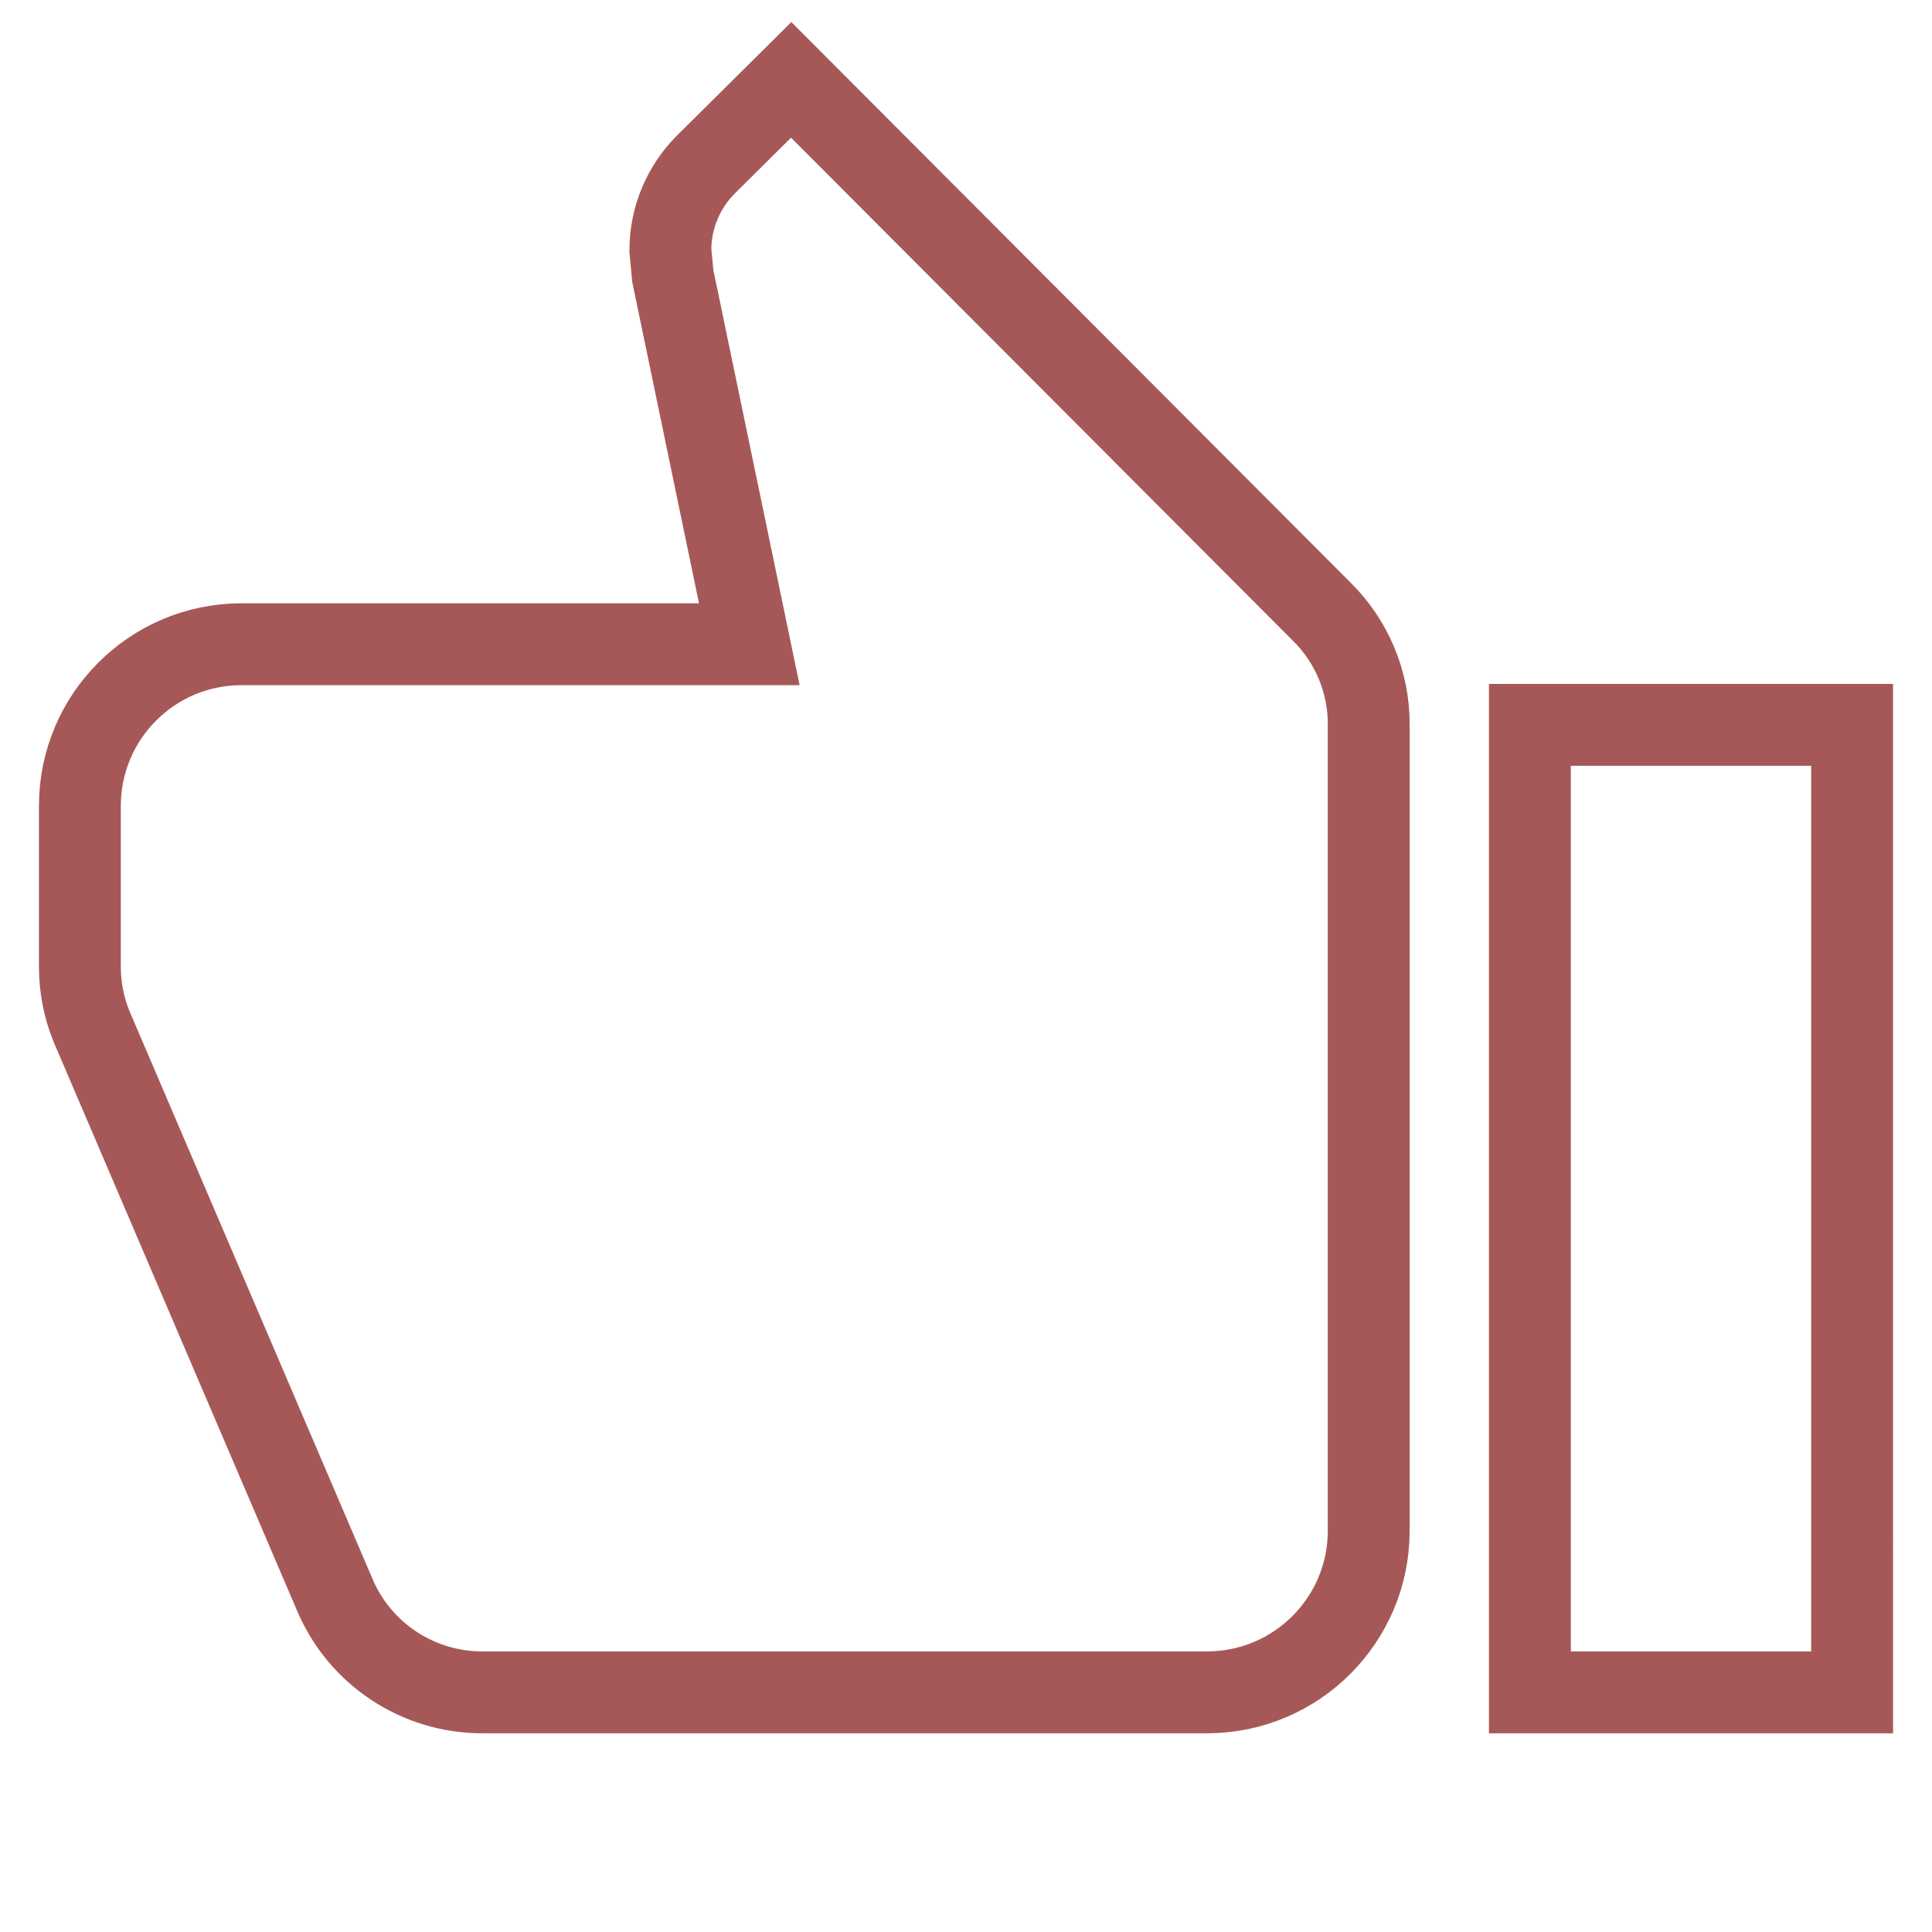
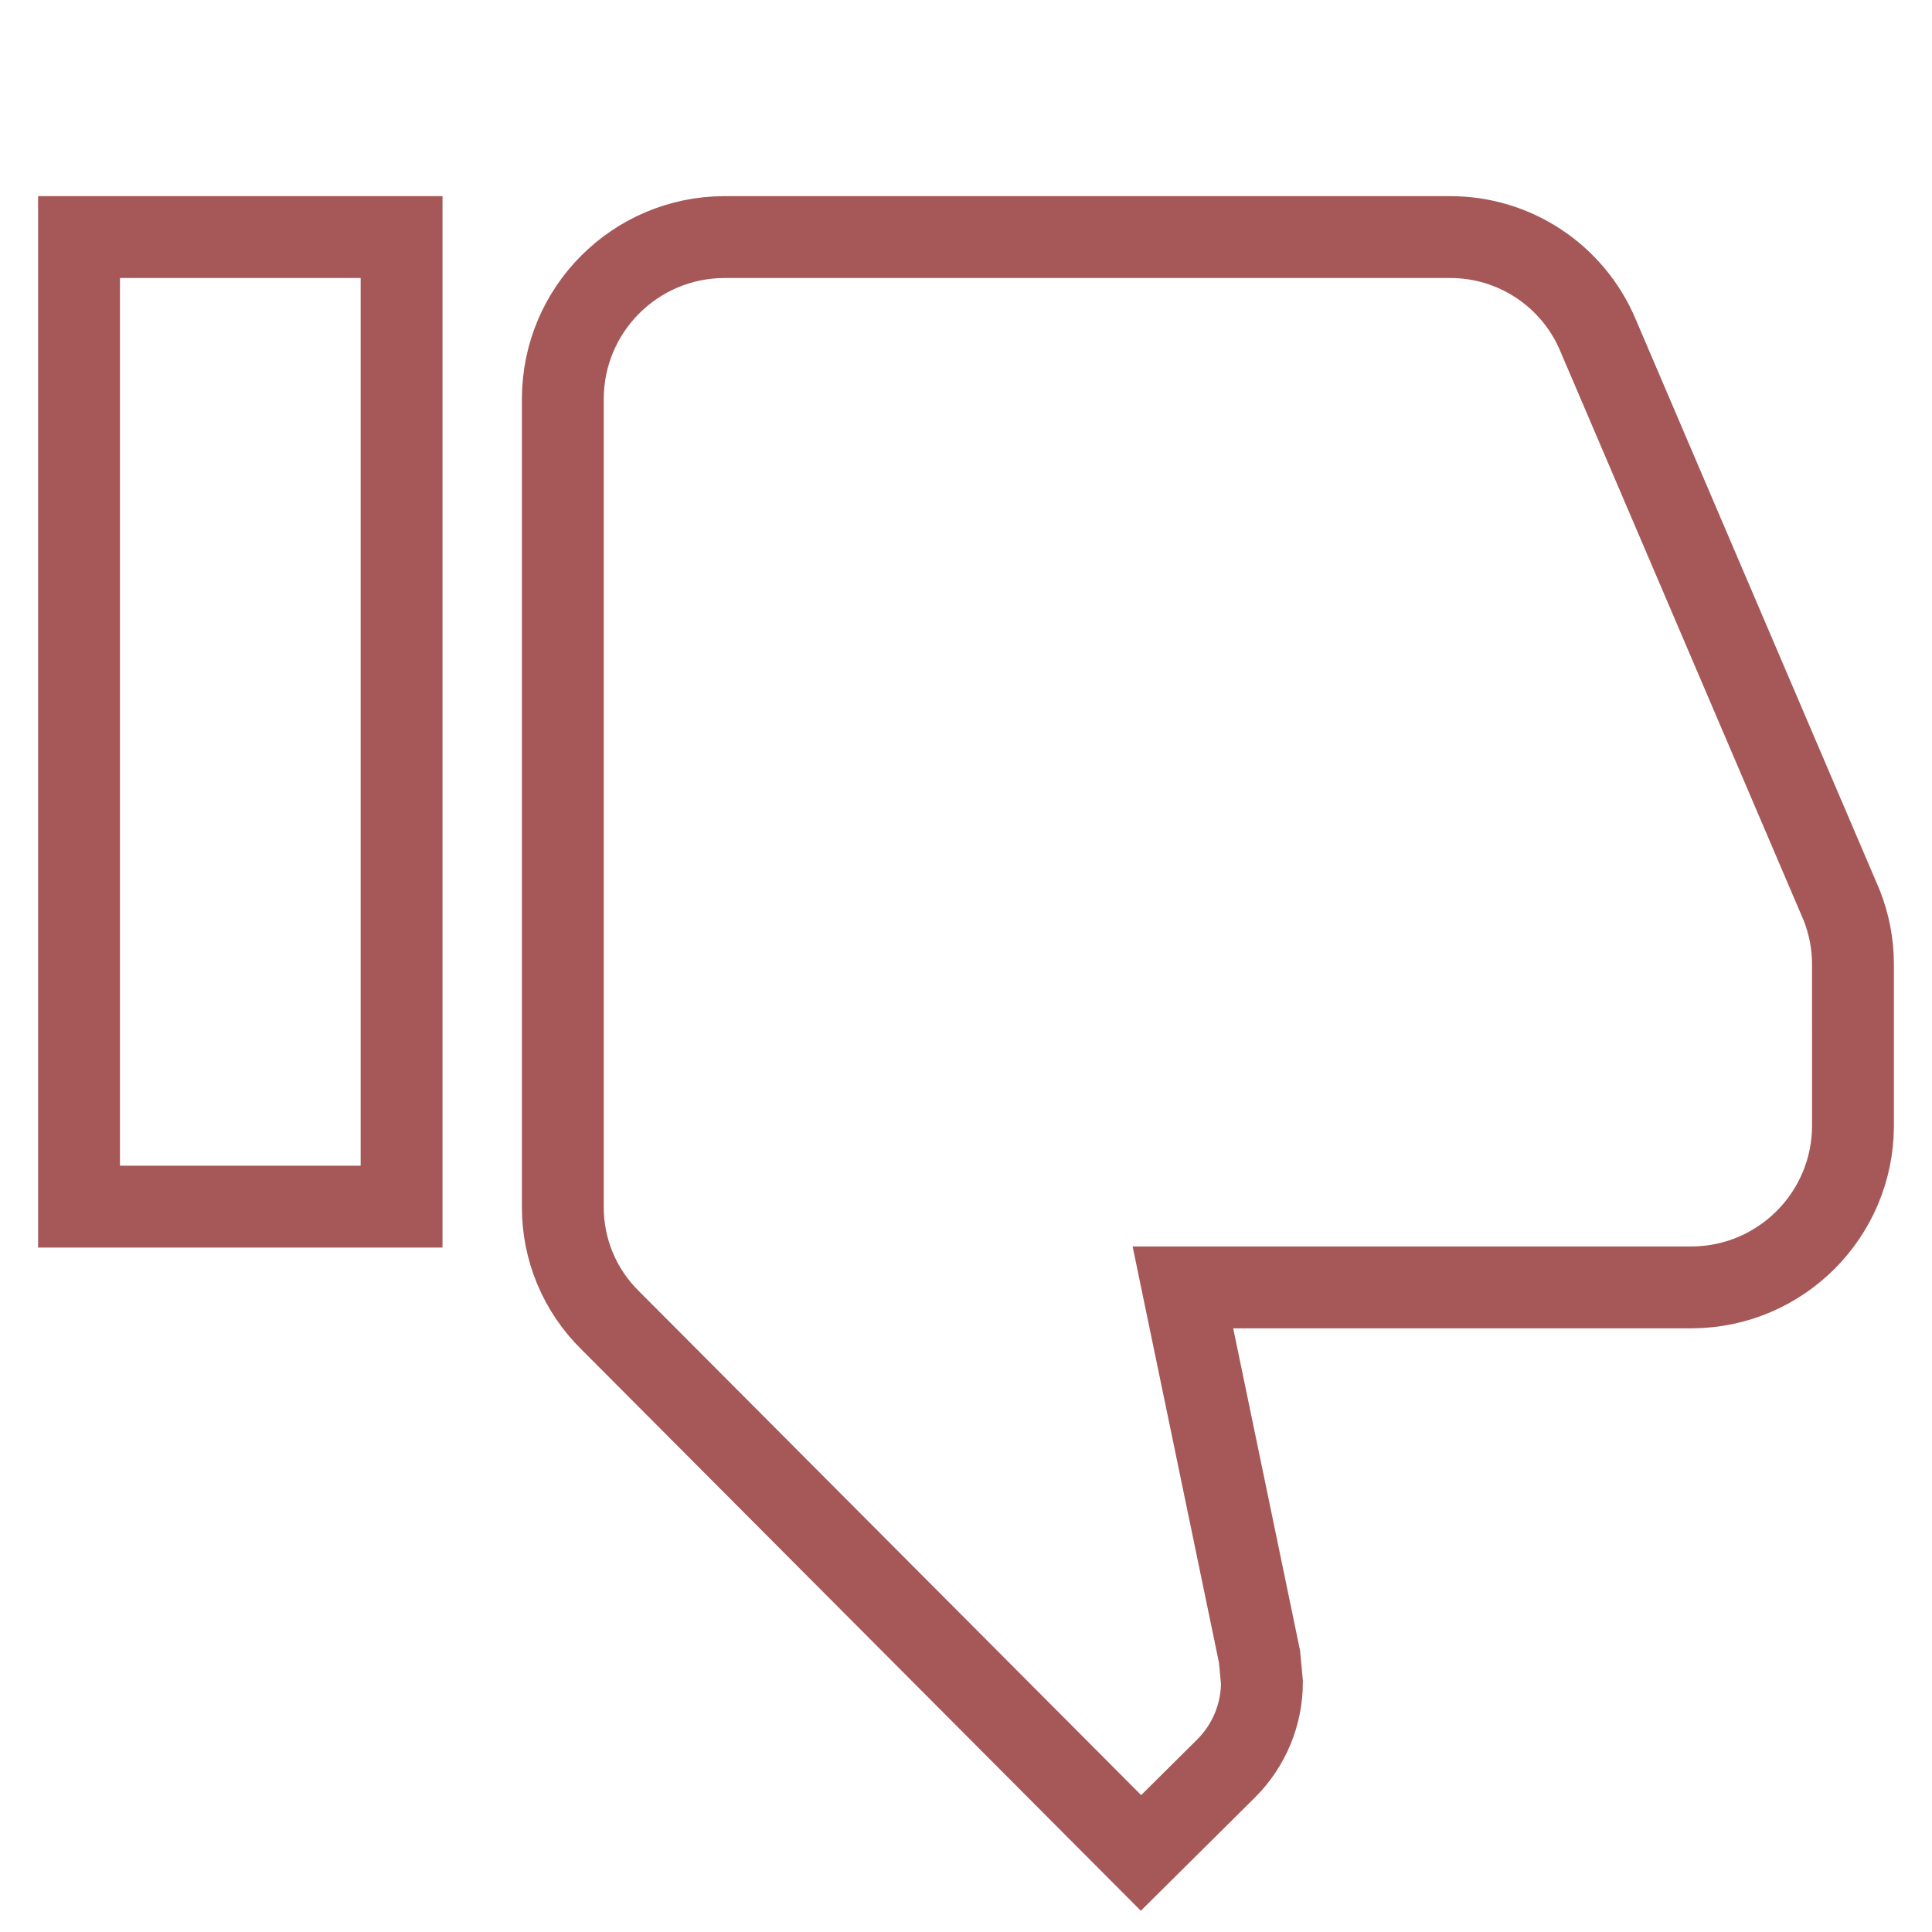
<svg xmlns="http://www.w3.org/2000/svg" width="118" height="118" viewBox="0 0 118 118">
  <defs>
    <style>.a{fill:rgba(0,0,0,0);}.b{fill:none;stroke:#a65858;stroke-width:5px;}</style>
  </defs>
-   <path class="a" d="M118,0H0V118H118Z" />
-   <path class="b" d="M109.242,99.483H89.561V40.393h19.68ZM1,45.317a9.873,9.873,0,0,1,9.84-9.848H41.886l-4.674-22.5-.148-1.576a7.415,7.415,0,0,1,2.165-5.22L44.444,1,76.818,33.45a9.632,9.632,0,0,1,2.9,6.943V89.635a9.873,9.873,0,0,1-9.84,9.848H25.6a9.774,9.774,0,0,1-9.053-6.007L1.689,58.76A9.736,9.736,0,0,1,1,55.166Z" transform="translate(3.879 3.879)" />
+   <path class="a" d="M0,118H118V0H0Z" />
+   <path class="b" d="M1,1H20.7V60.216H1ZM109.347,55.281A9.888,9.888,0,0,1,99.5,65.15H68.421L73.1,87.7l.148,1.579a7.436,7.436,0,0,1-2.167,5.231l-5.22,5.181L33.455,67.174a9.658,9.658,0,0,1-2.906-6.958V10.869A9.889,9.889,0,0,1,40.4,1H84.722a9.783,9.783,0,0,1,9.062,6.02L108.657,41.81a9.766,9.766,0,0,1,.689,3.6Z" transform="translate(3.827 13.48)" />
</svg>
